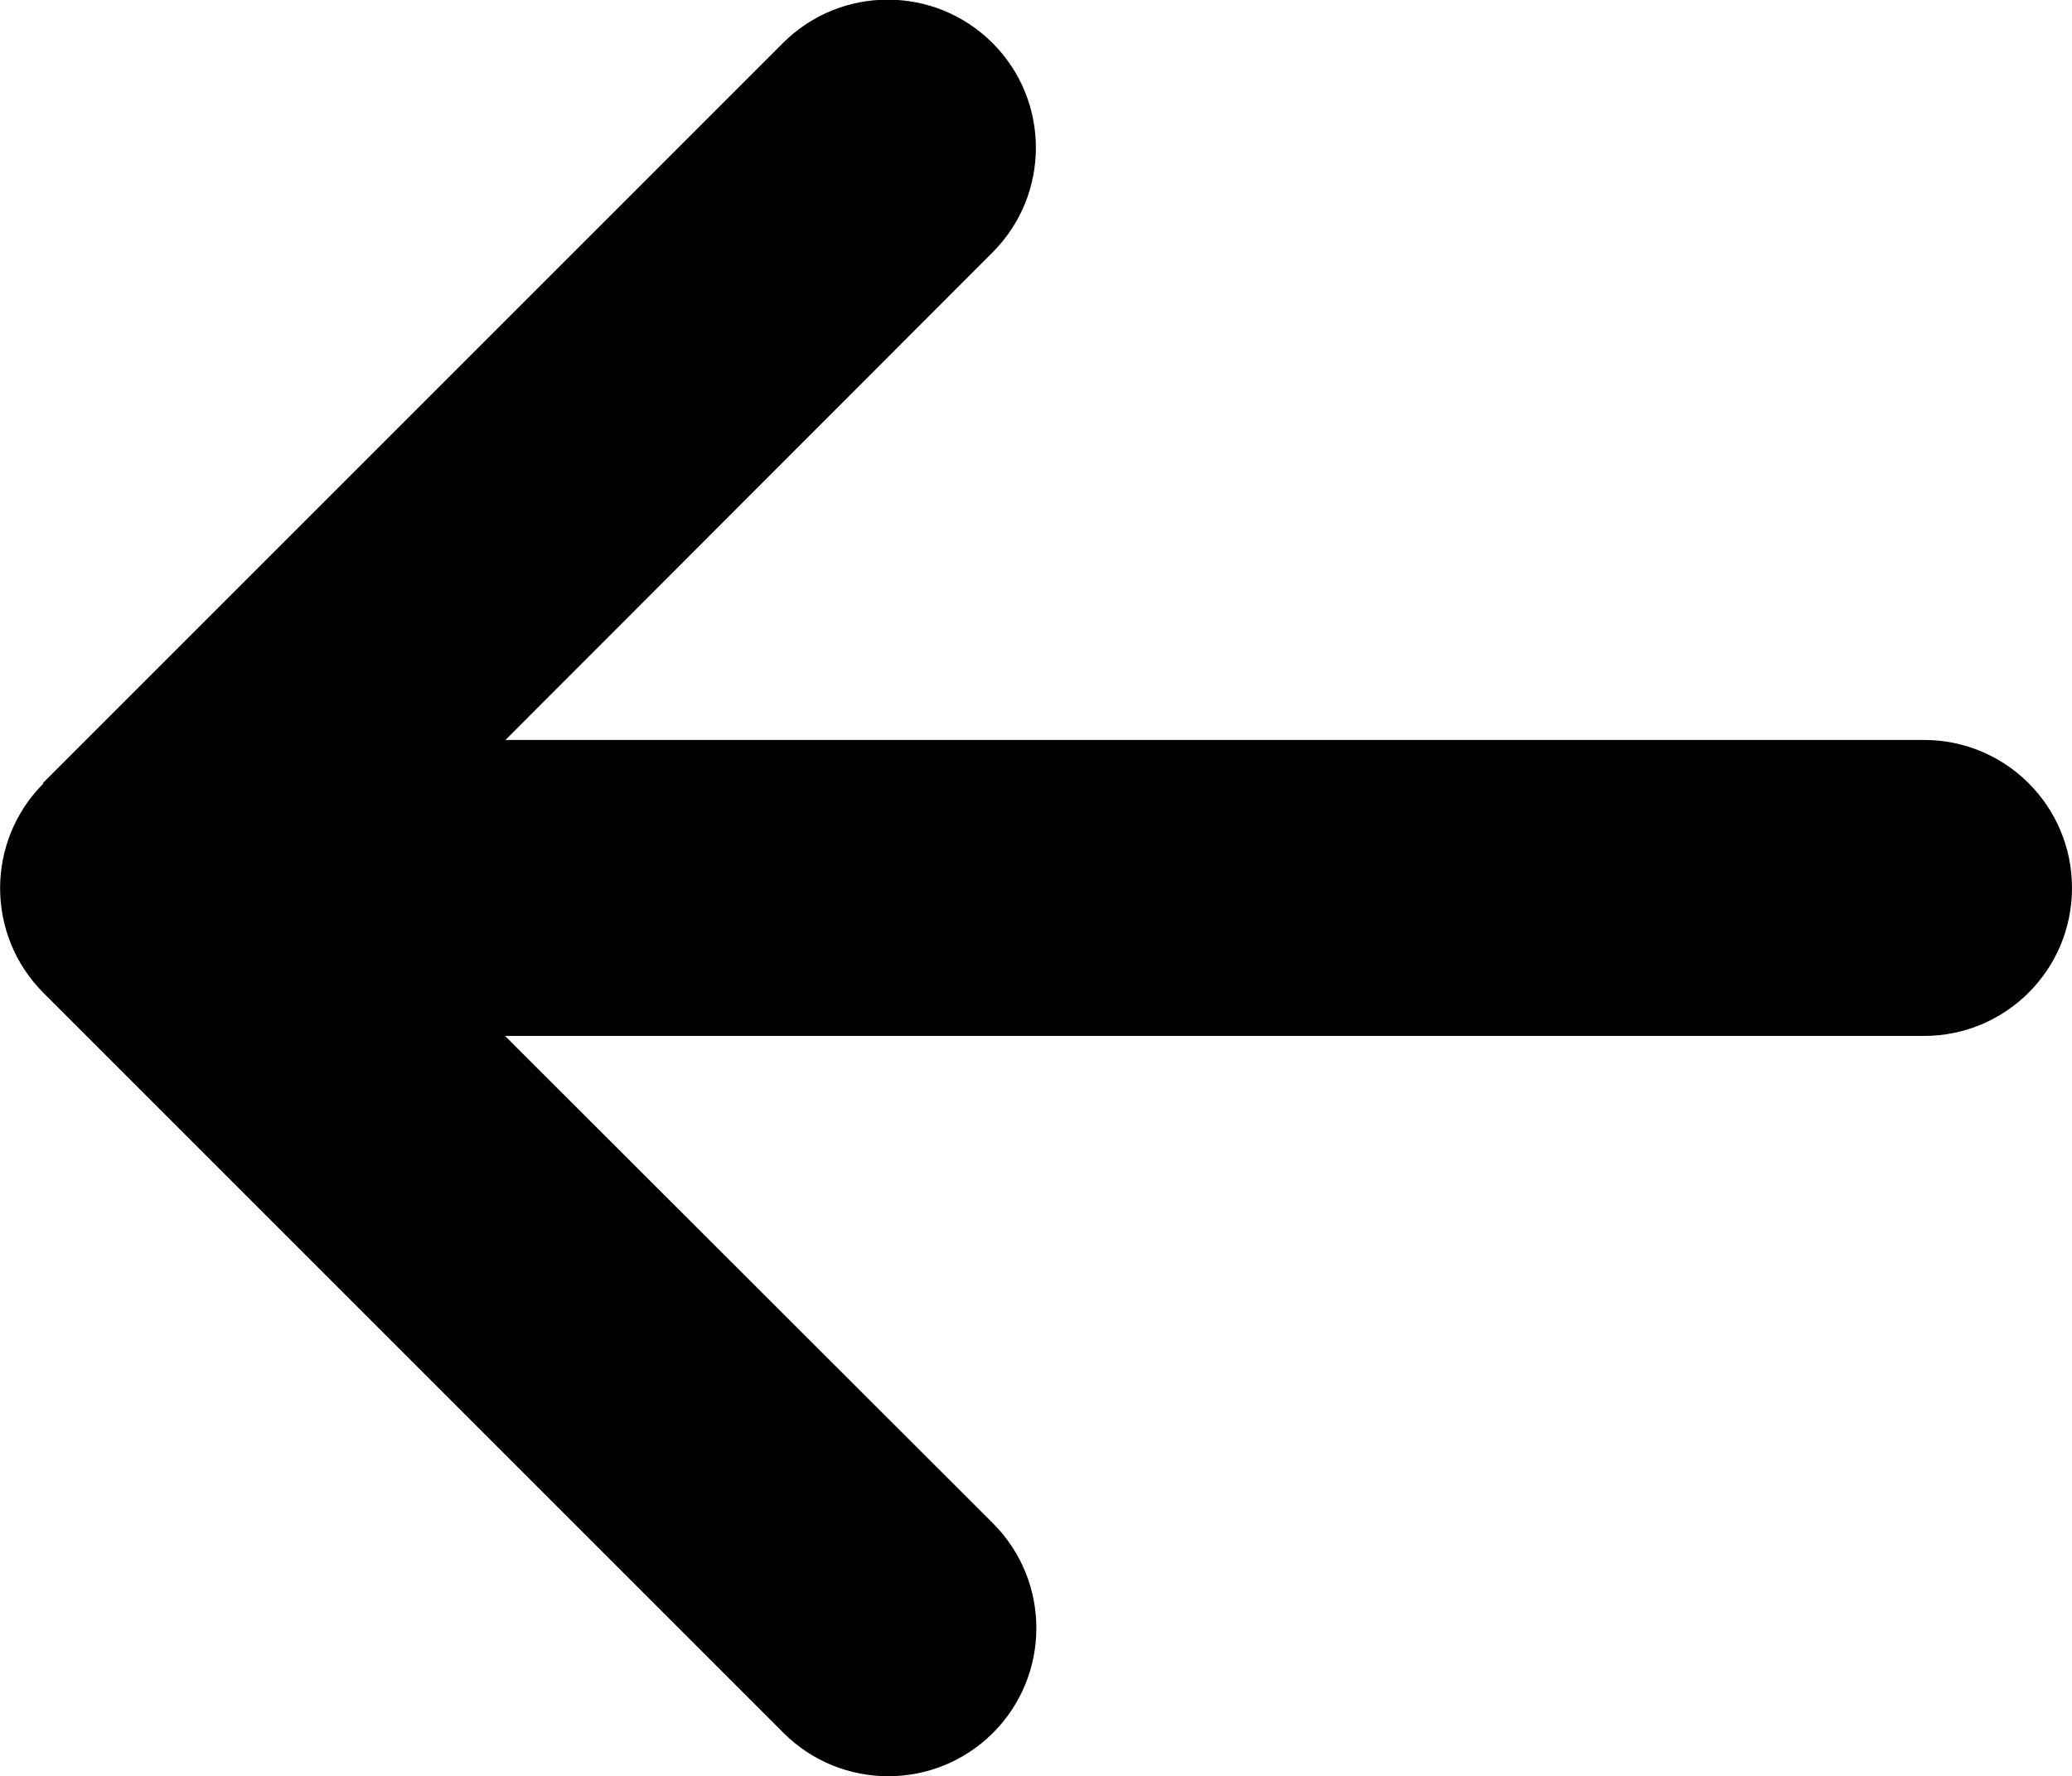
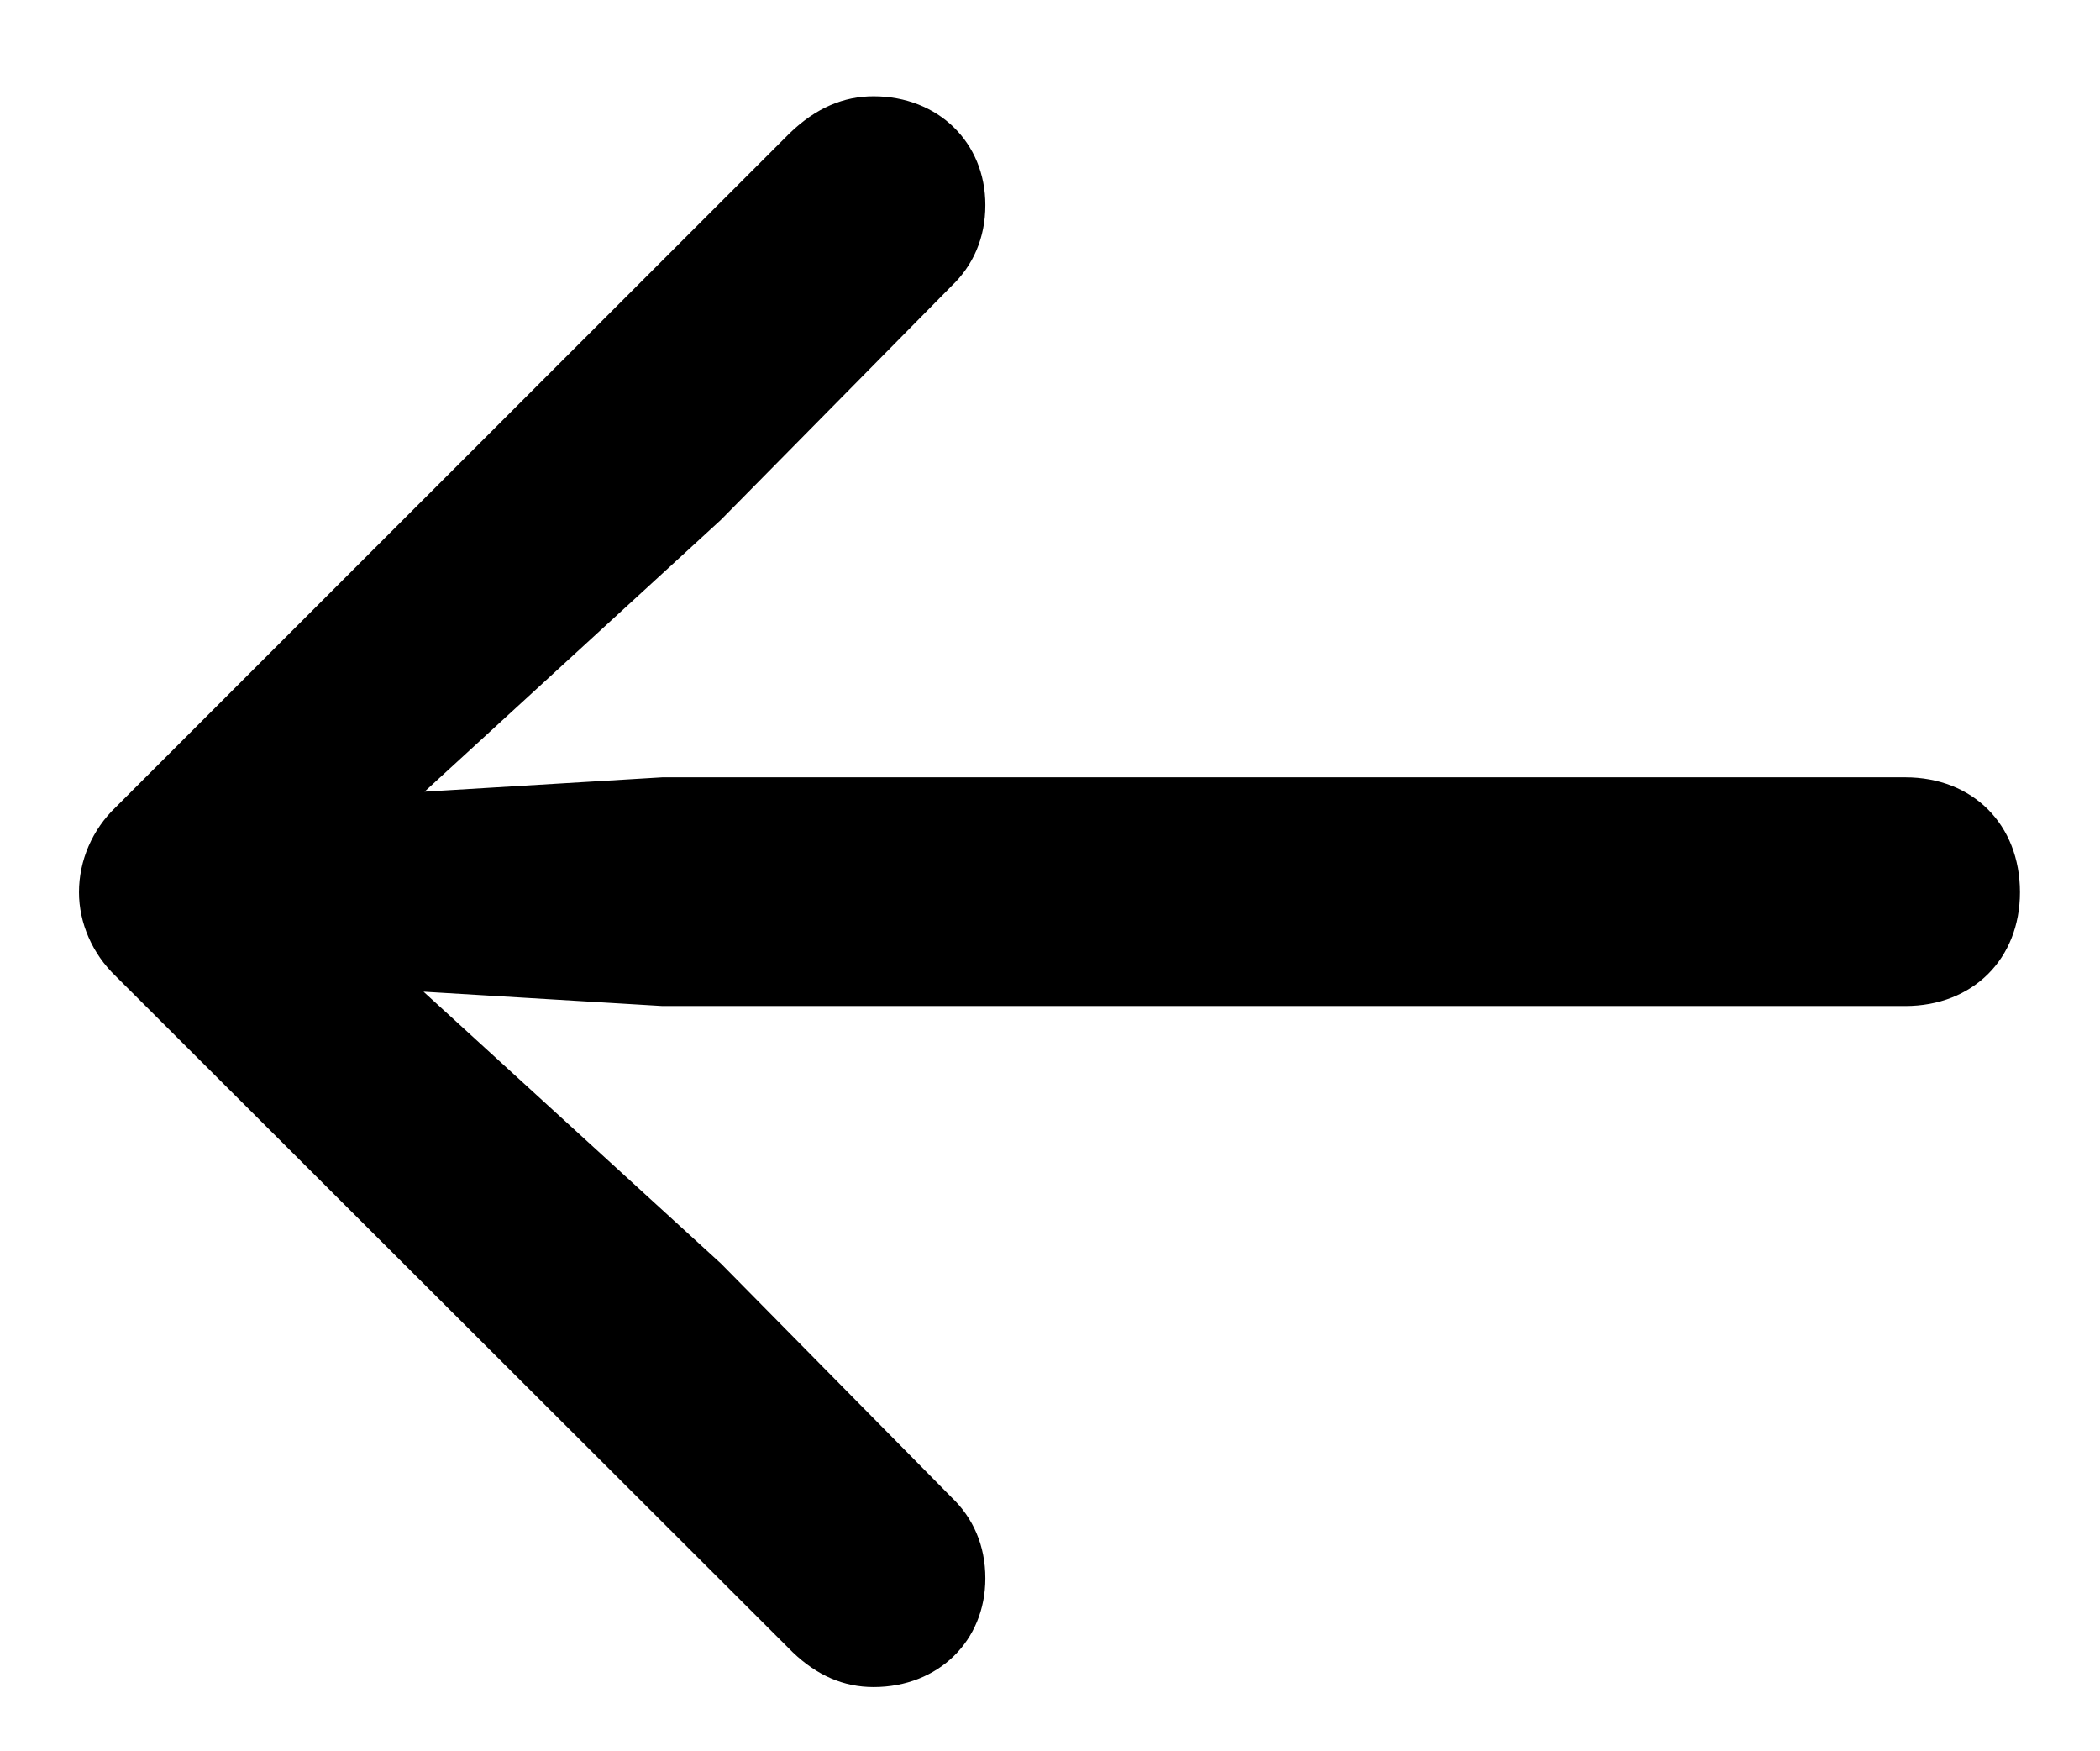
- <svg xmlns="http://www.w3.org/2000/svg" width="28" height="24" viewBox="0 0 28 24">
-   <path d="M0.588 10.587C-0.194 11.369 -0.194 12.637 0.588 13.419L10.588 23.419C11.369 24.2 12.637 24.2 13.419 23.419C14.2 22.637 14.2 21.369 13.419 20.587L6.825 14H26C27.106 14 28 13.106 28 12C28 10.894 27.106 10 26 10H6.831L13.412 3.412C14.194 2.631 14.194 1.362 13.412 0.581C12.631 -0.2 11.363 -0.2 10.581 0.581L0.581 10.581L0.588 10.587Z" fill="#000000" />
+ <svg xmlns="http://www.w3.org/2000/svg" width="18" height="15" viewBox="0 0 18 15">
+   <path d="M0.677 7.646C0.677 7.909 0.791 8.173 0.993 8.366L6.794 14.158C7.005 14.36 7.233 14.457 7.488 14.457C8.042 14.457 8.446 14.062 8.446 13.525C8.446 13.244 8.341 13.007 8.156 12.831L6.179 10.827L3.63 8.498L5.678 8.621H16.33C16.91 8.621 17.314 8.217 17.314 7.646C17.314 7.065 16.91 6.661 16.33 6.661H5.678L3.639 6.784L6.179 4.455L8.156 2.451C8.341 2.275 8.446 2.038 8.446 1.757C8.446 1.221 8.042 0.825 7.488 0.825C7.233 0.825 6.996 0.922 6.768 1.142L0.993 6.916C0.791 7.109 0.677 7.373 0.677 7.646Z" fill="#000000" />
</svg>
